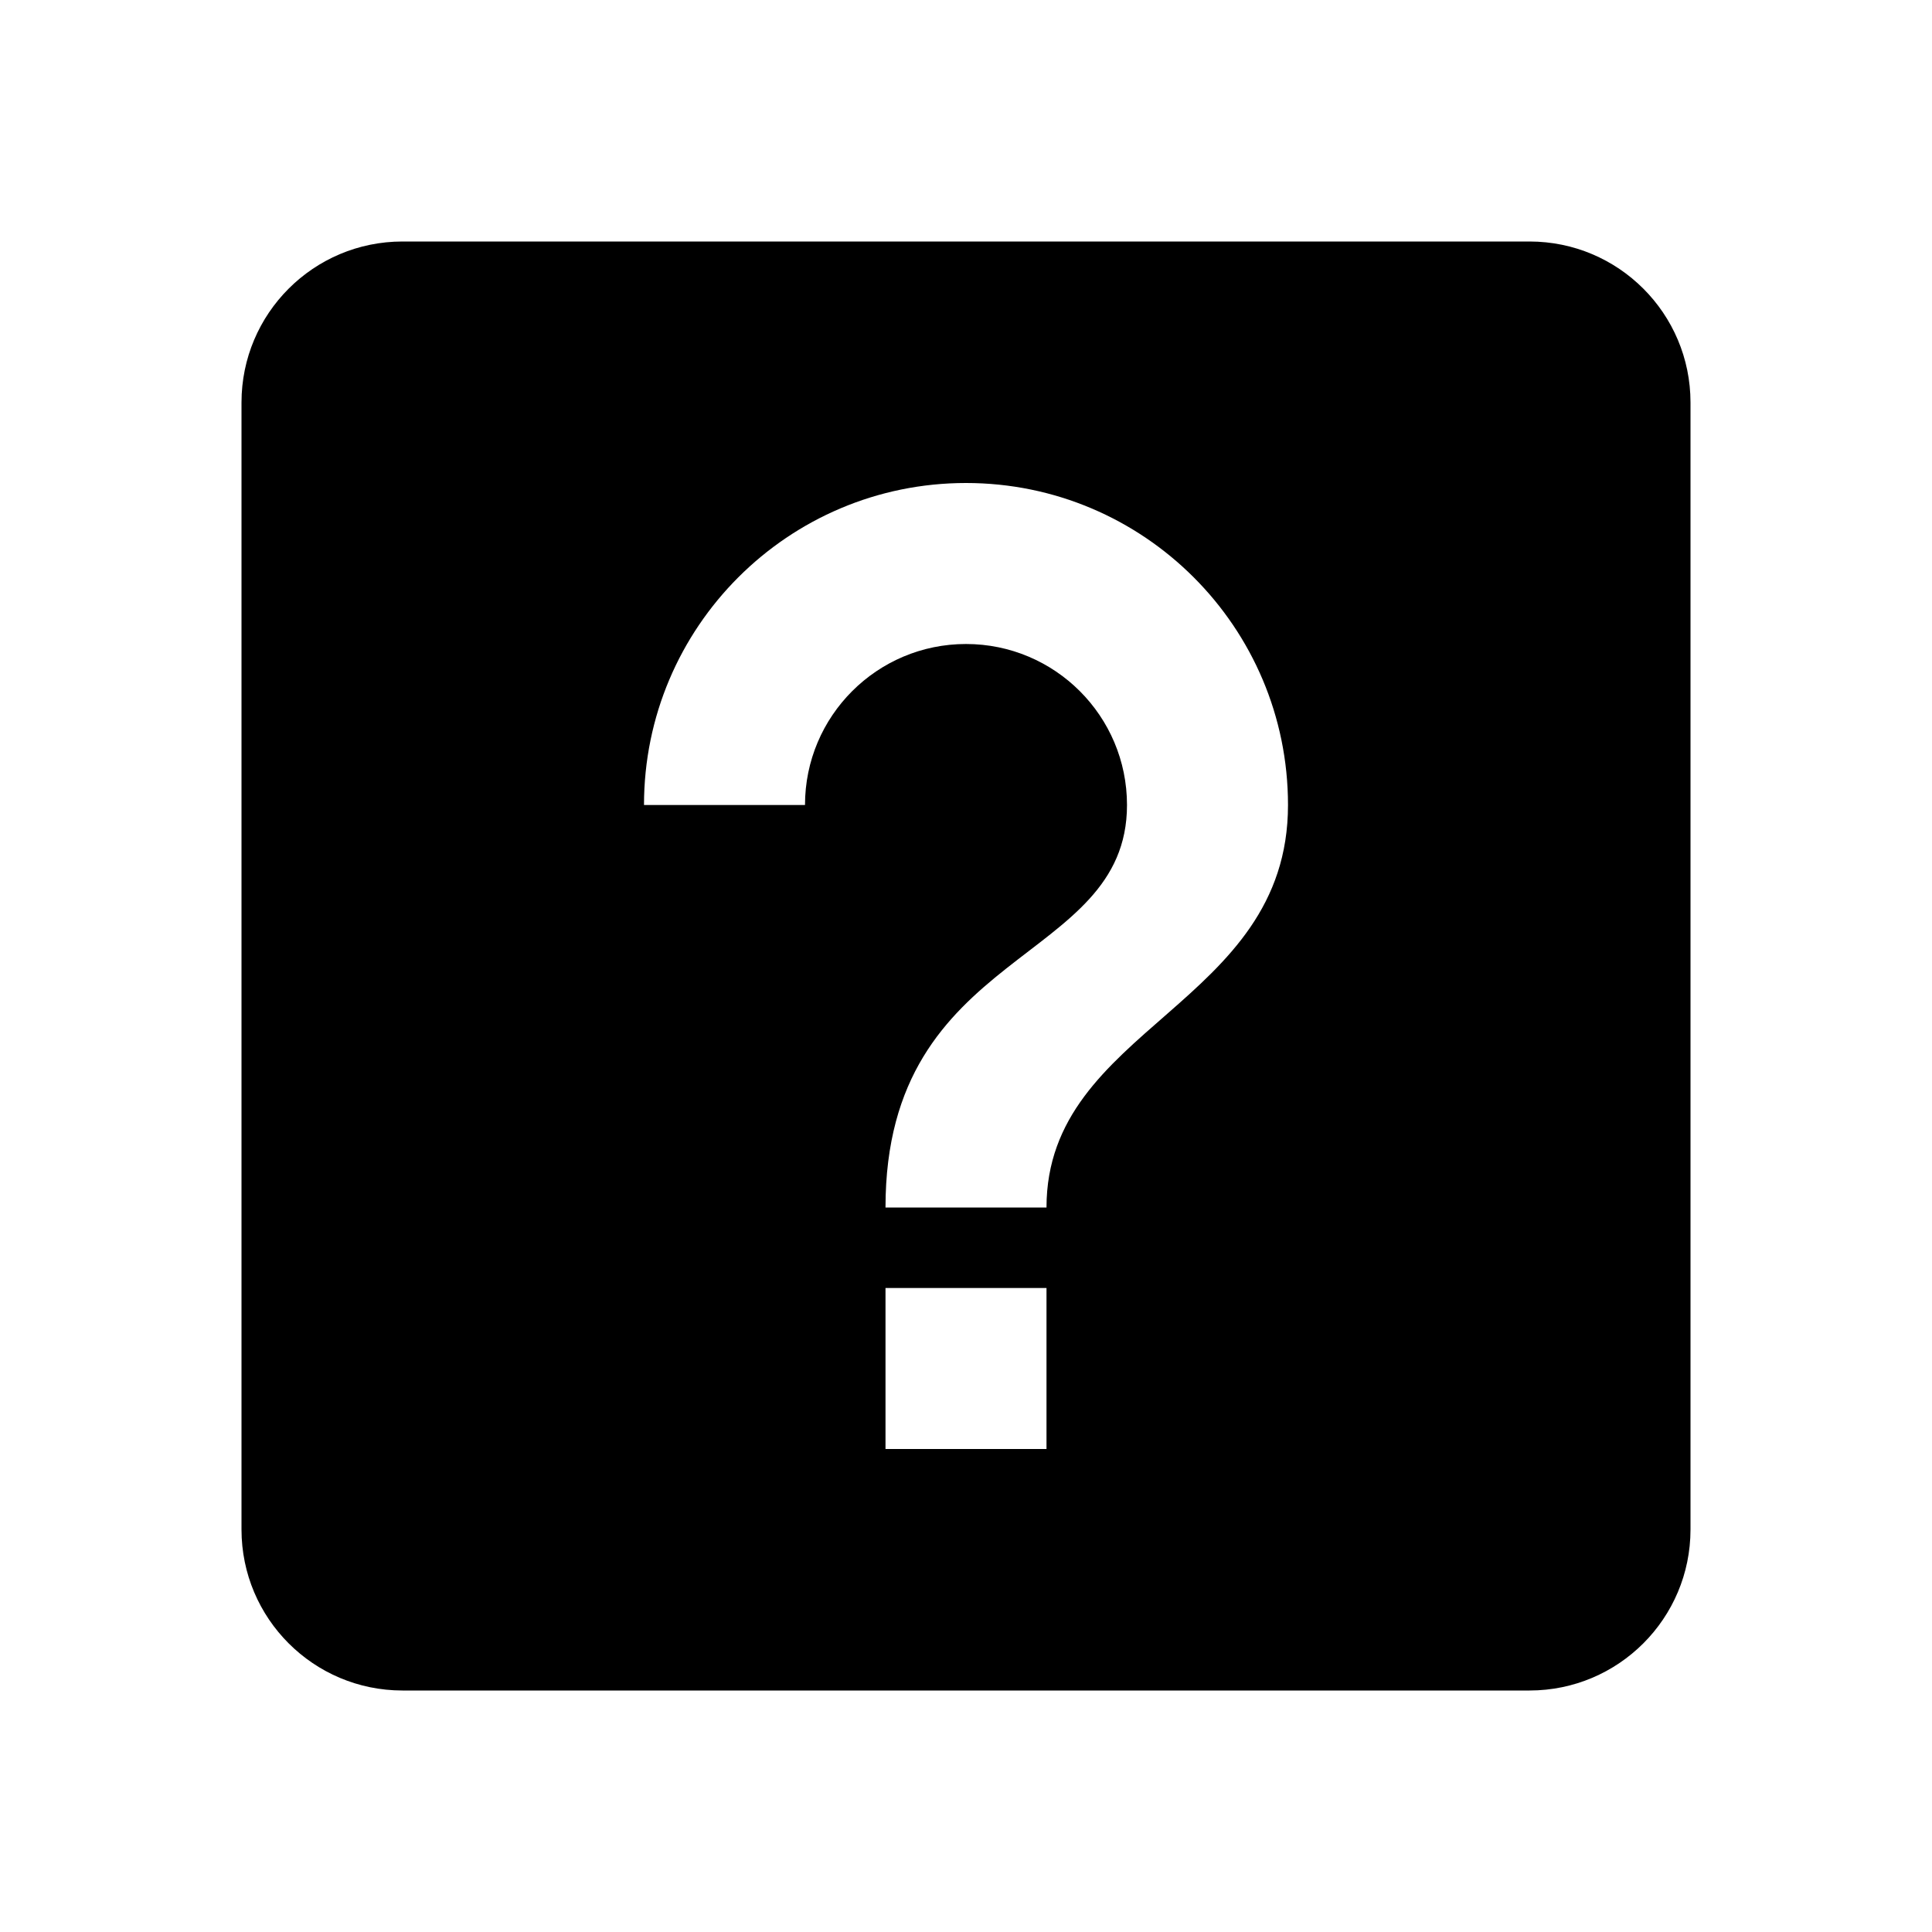
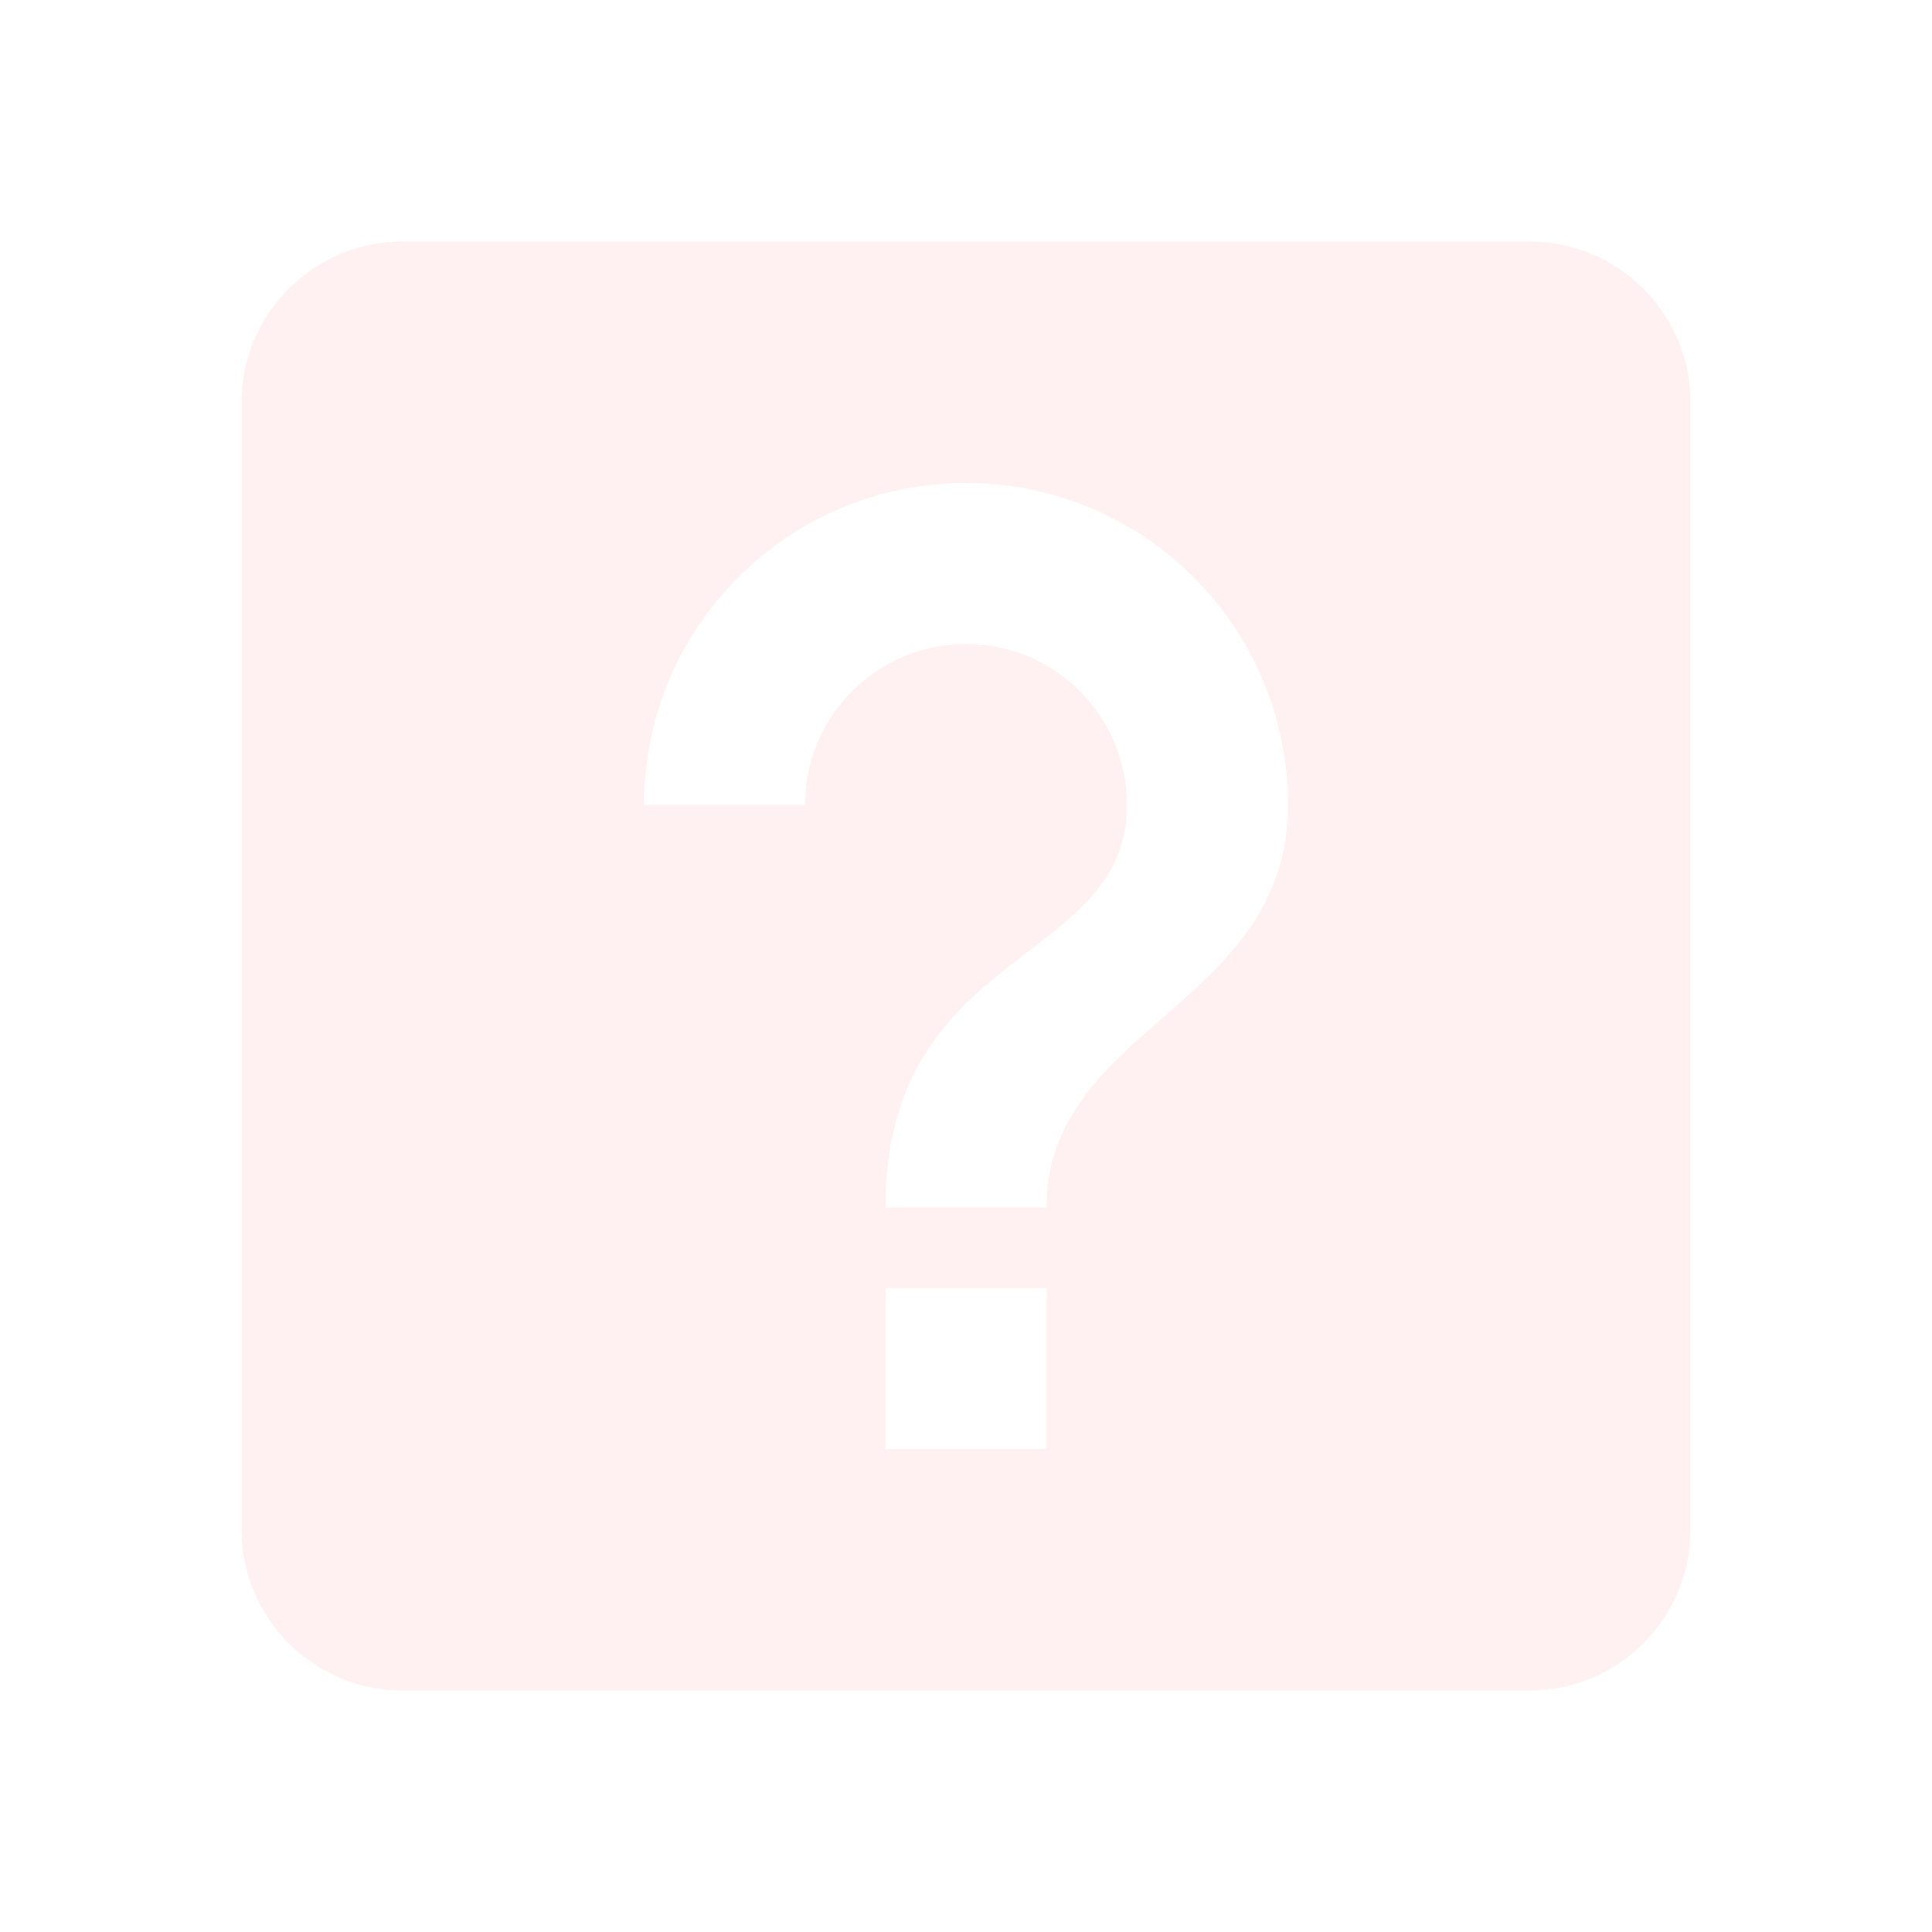
<svg xmlns="http://www.w3.org/2000/svg" version="1.1" width="24" height="24" viewBox="0 0 24 24">
-   <path d="M11,18H13V16H11V18M12,6A4,4 0 0,0 8,10H10A2,2 0 0,1 12,8A2,2 0 0,1 14,10C14,12 11,11.75 11,15H13C13,12.75 16,12.5 16,10A4,4 0 0,0 12,6M5,3H19A2,2 0 0,1 21,5V19A2,2 0 0,1 19,21H5A2,2 0 0,1 3,19V5A2,2 0 0,1 5,3Z" />
+   <path fill="#fff1f2" d="M11,18H13V16H11V18M12,6A4,4 0 0,0 8,10H10A2,2 0 0,1 12,8A2,2 0 0,1 14,10C14,12 11,11.75 11,15H13C13,12.75 16,12.5 16,10A4,4 0 0,0 12,6M5,3H19A2,2 0 0,1 21,5V19A2,2 0 0,1 19,21H5A2,2 0 0,1 3,19V5A2,2 0 0,1 5,3Z" />
</svg>
